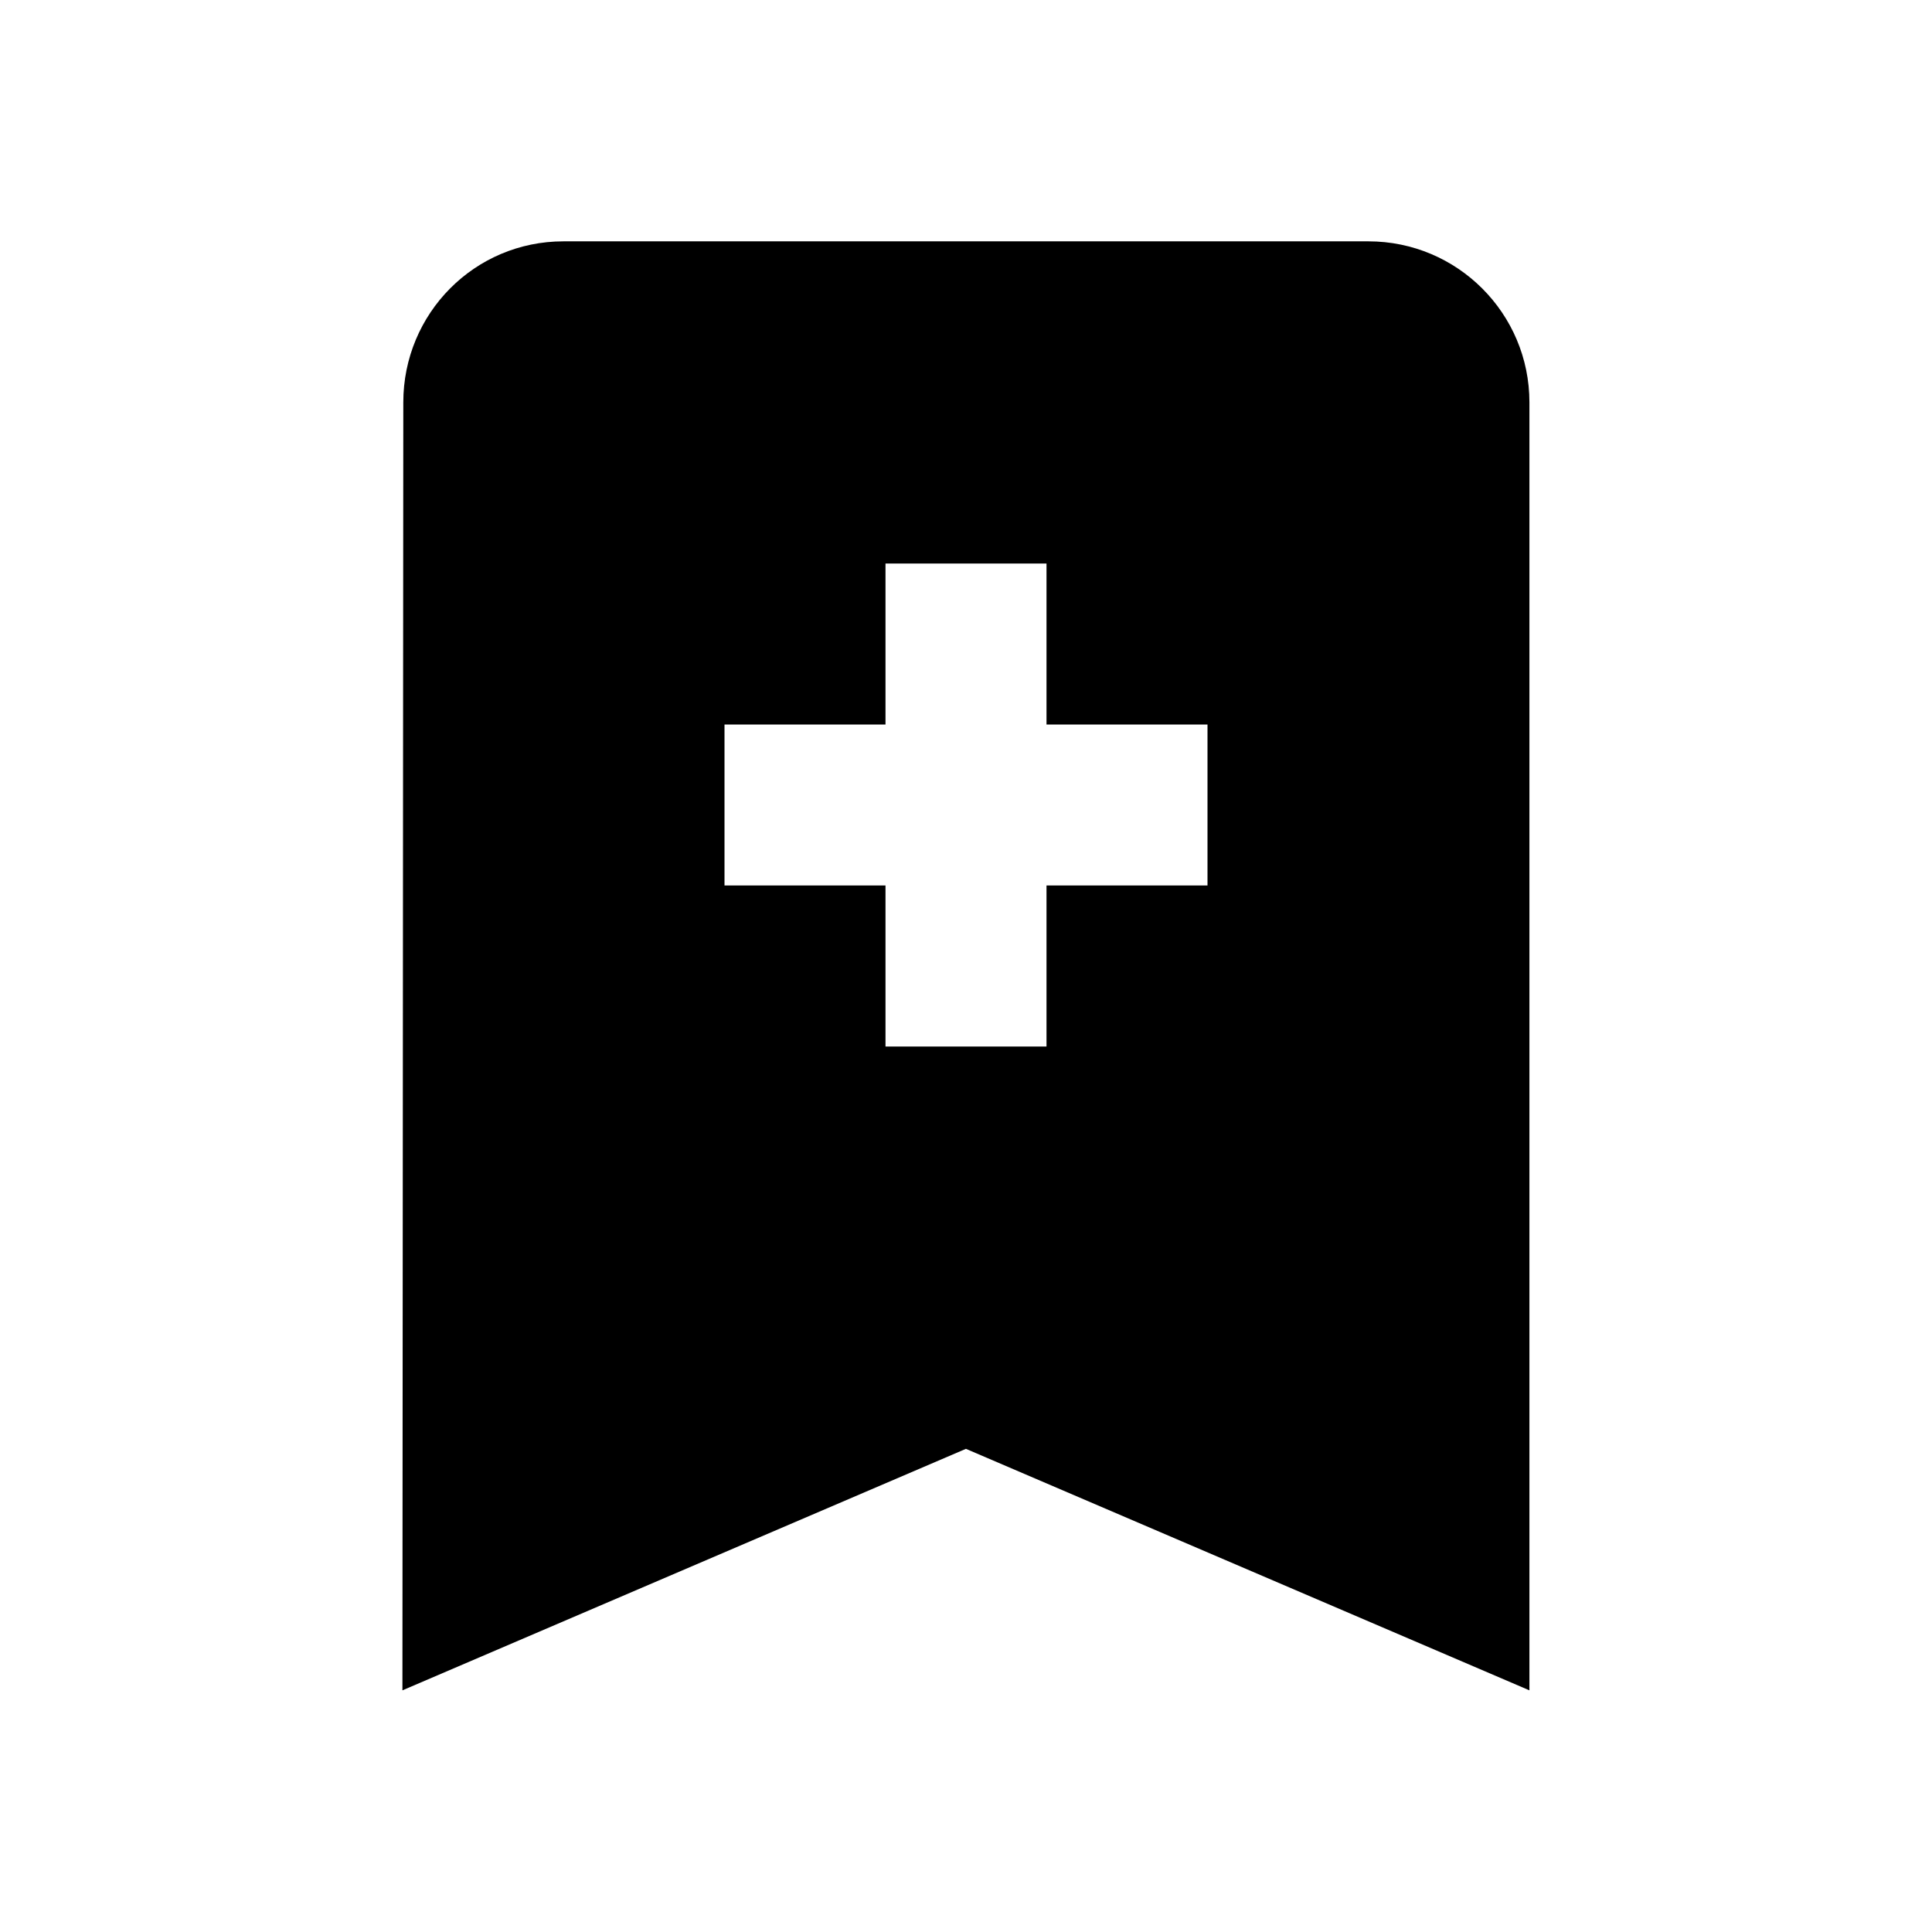
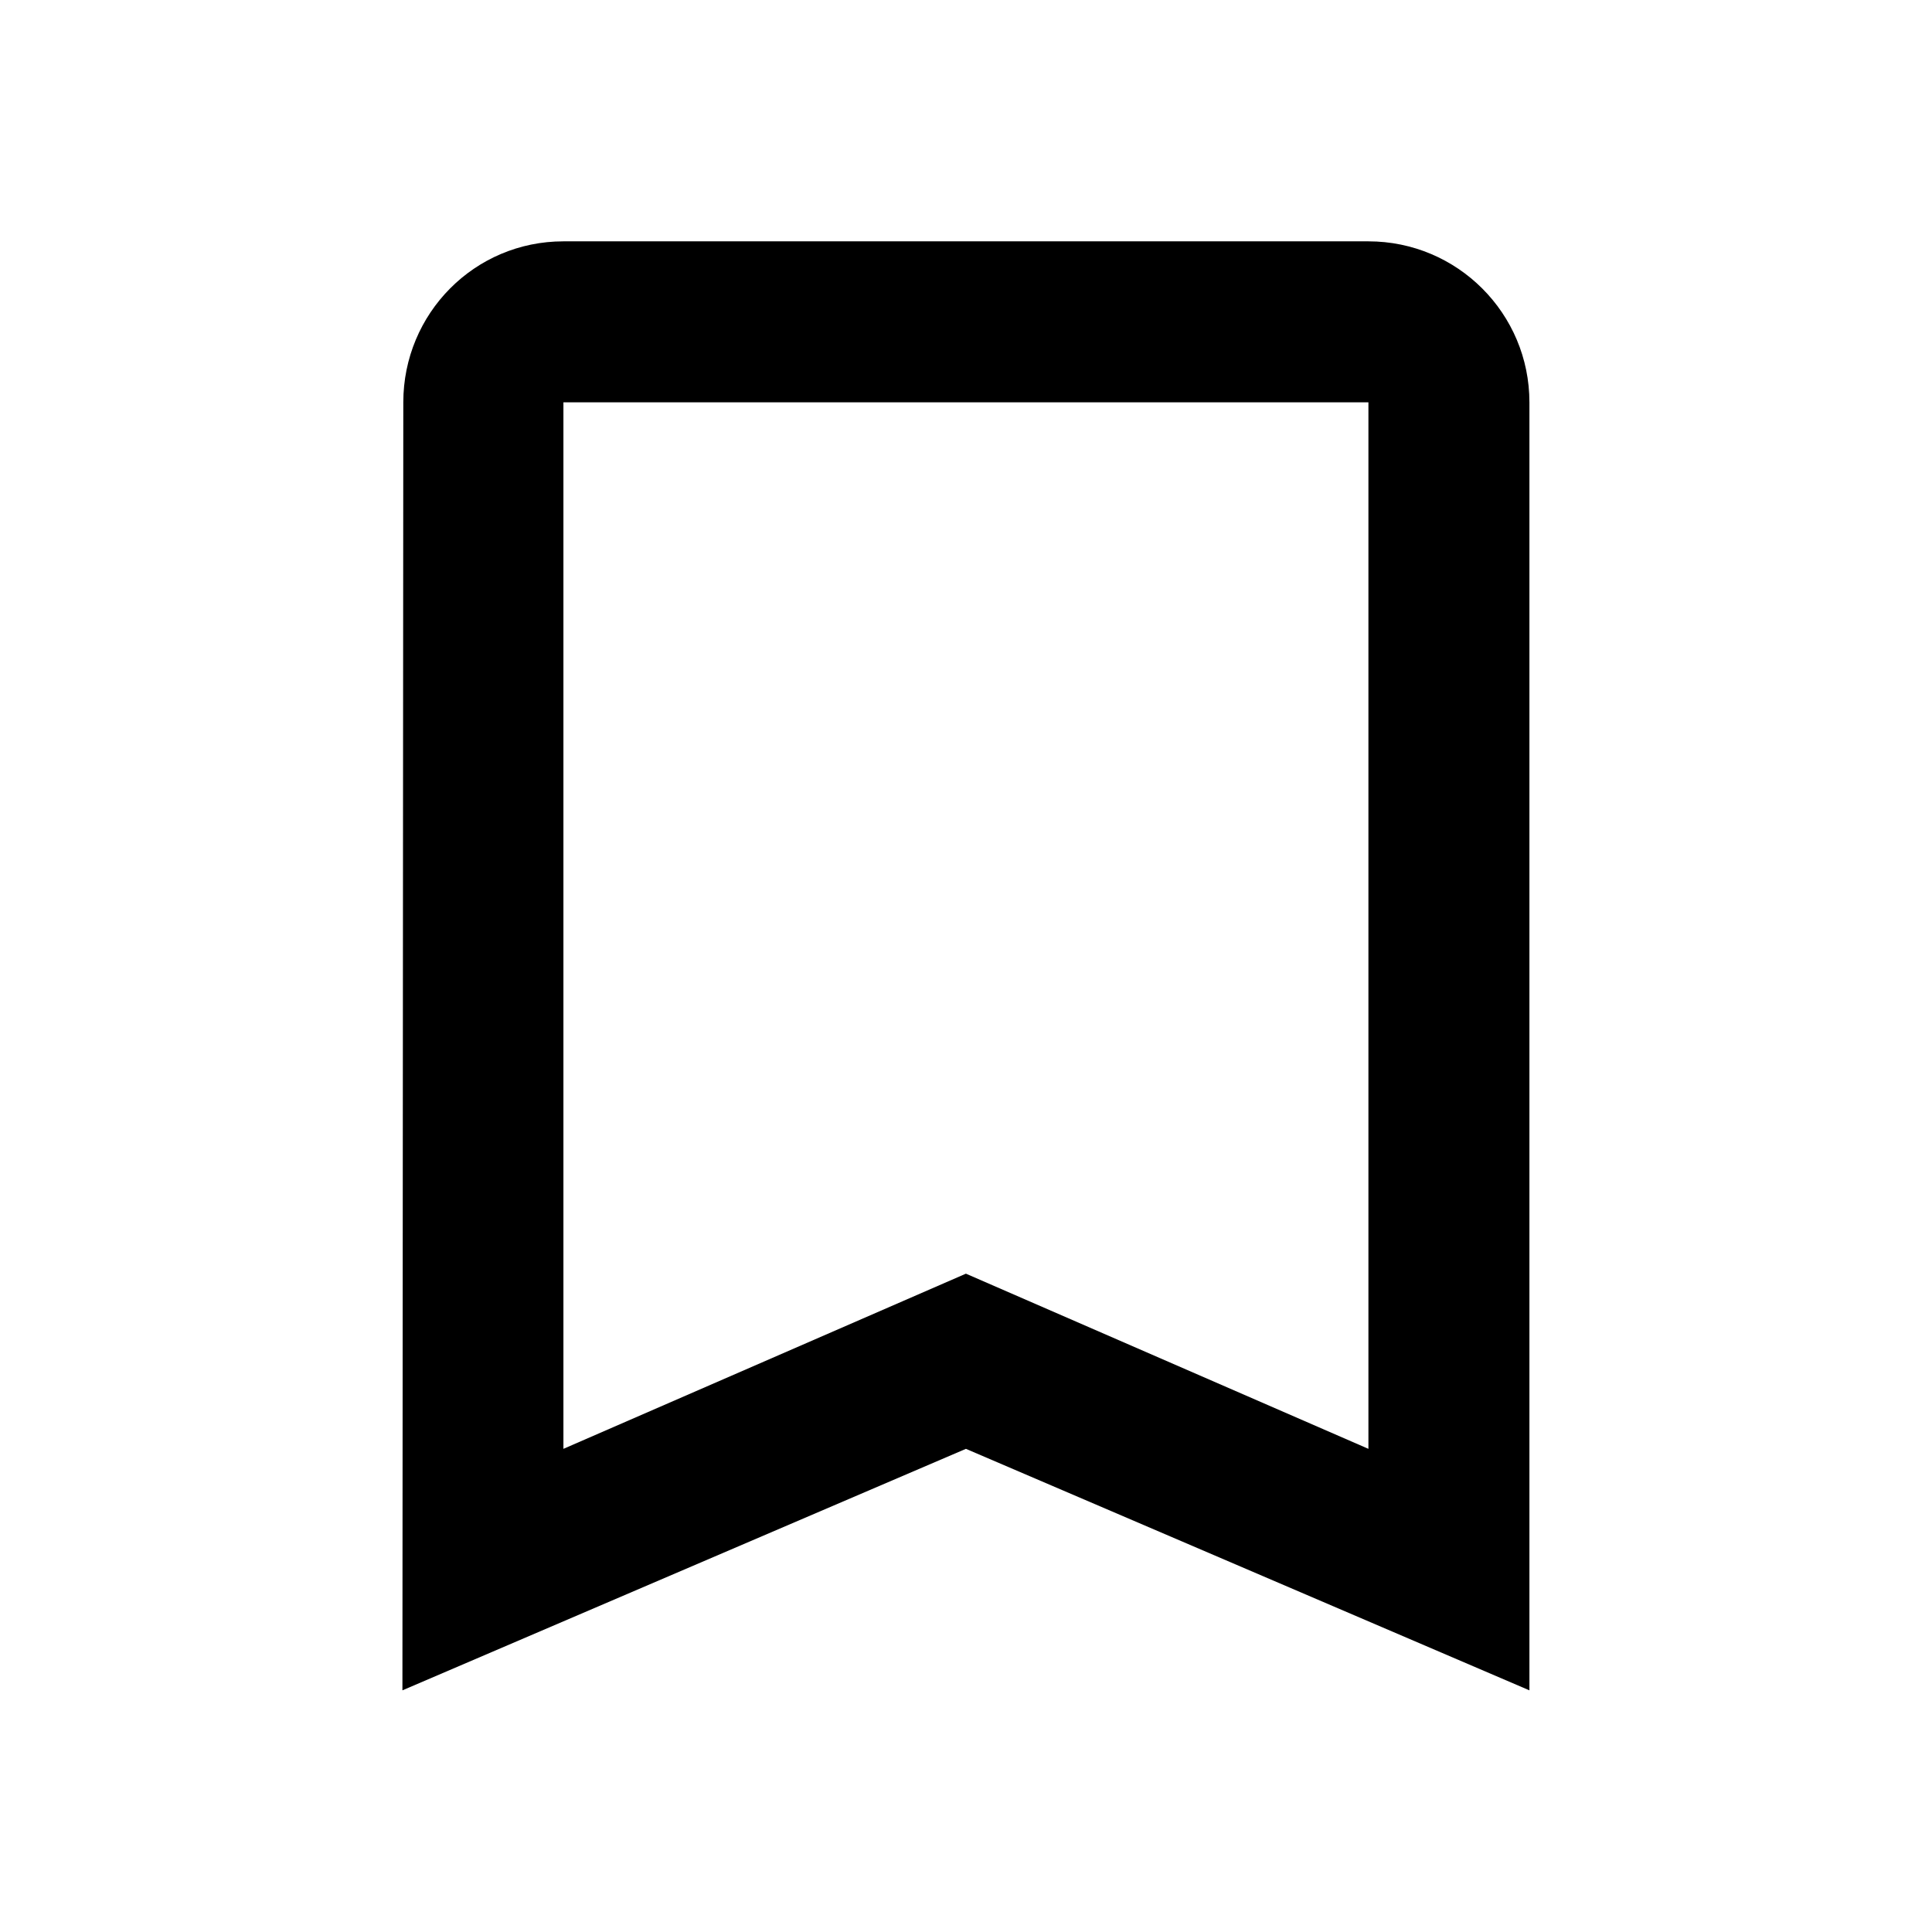
<svg xmlns="http://www.w3.org/2000/svg" width="24" height="24" viewBox="0 0 24 24">
-   <path d="M 16.999,2.998C 18.104,2.998 18.999,3.894 18.999,4.998L 18.999,20.998L 11.999,17.998L 4.999,20.998L 5.01,4.998C 5.01,3.894 5.895,2.998 6.999,2.998L 16.999,2.998 Z M 11,7L 11,9L 9,9L 9,11L 11,11L 11,13L 13,13L 13,11L 15,11L 15,9L 13,9L 13,7L 11,7 Z " />
+   <path d="M 16.999,17.998L 11.999,15.822L 6.999,17.998L 6.999,4.998L 16.999,4.998M 16.999,2.998L 6.999,2.998C 5.895,2.998 5.01,3.894 5.01,4.998L 4.999,20.998L 11.999,17.998L 18.999,20.998L 18.999,4.998C 18.999,3.894 18.104,2.998 16.999,2.998 Z " />
</svg>
